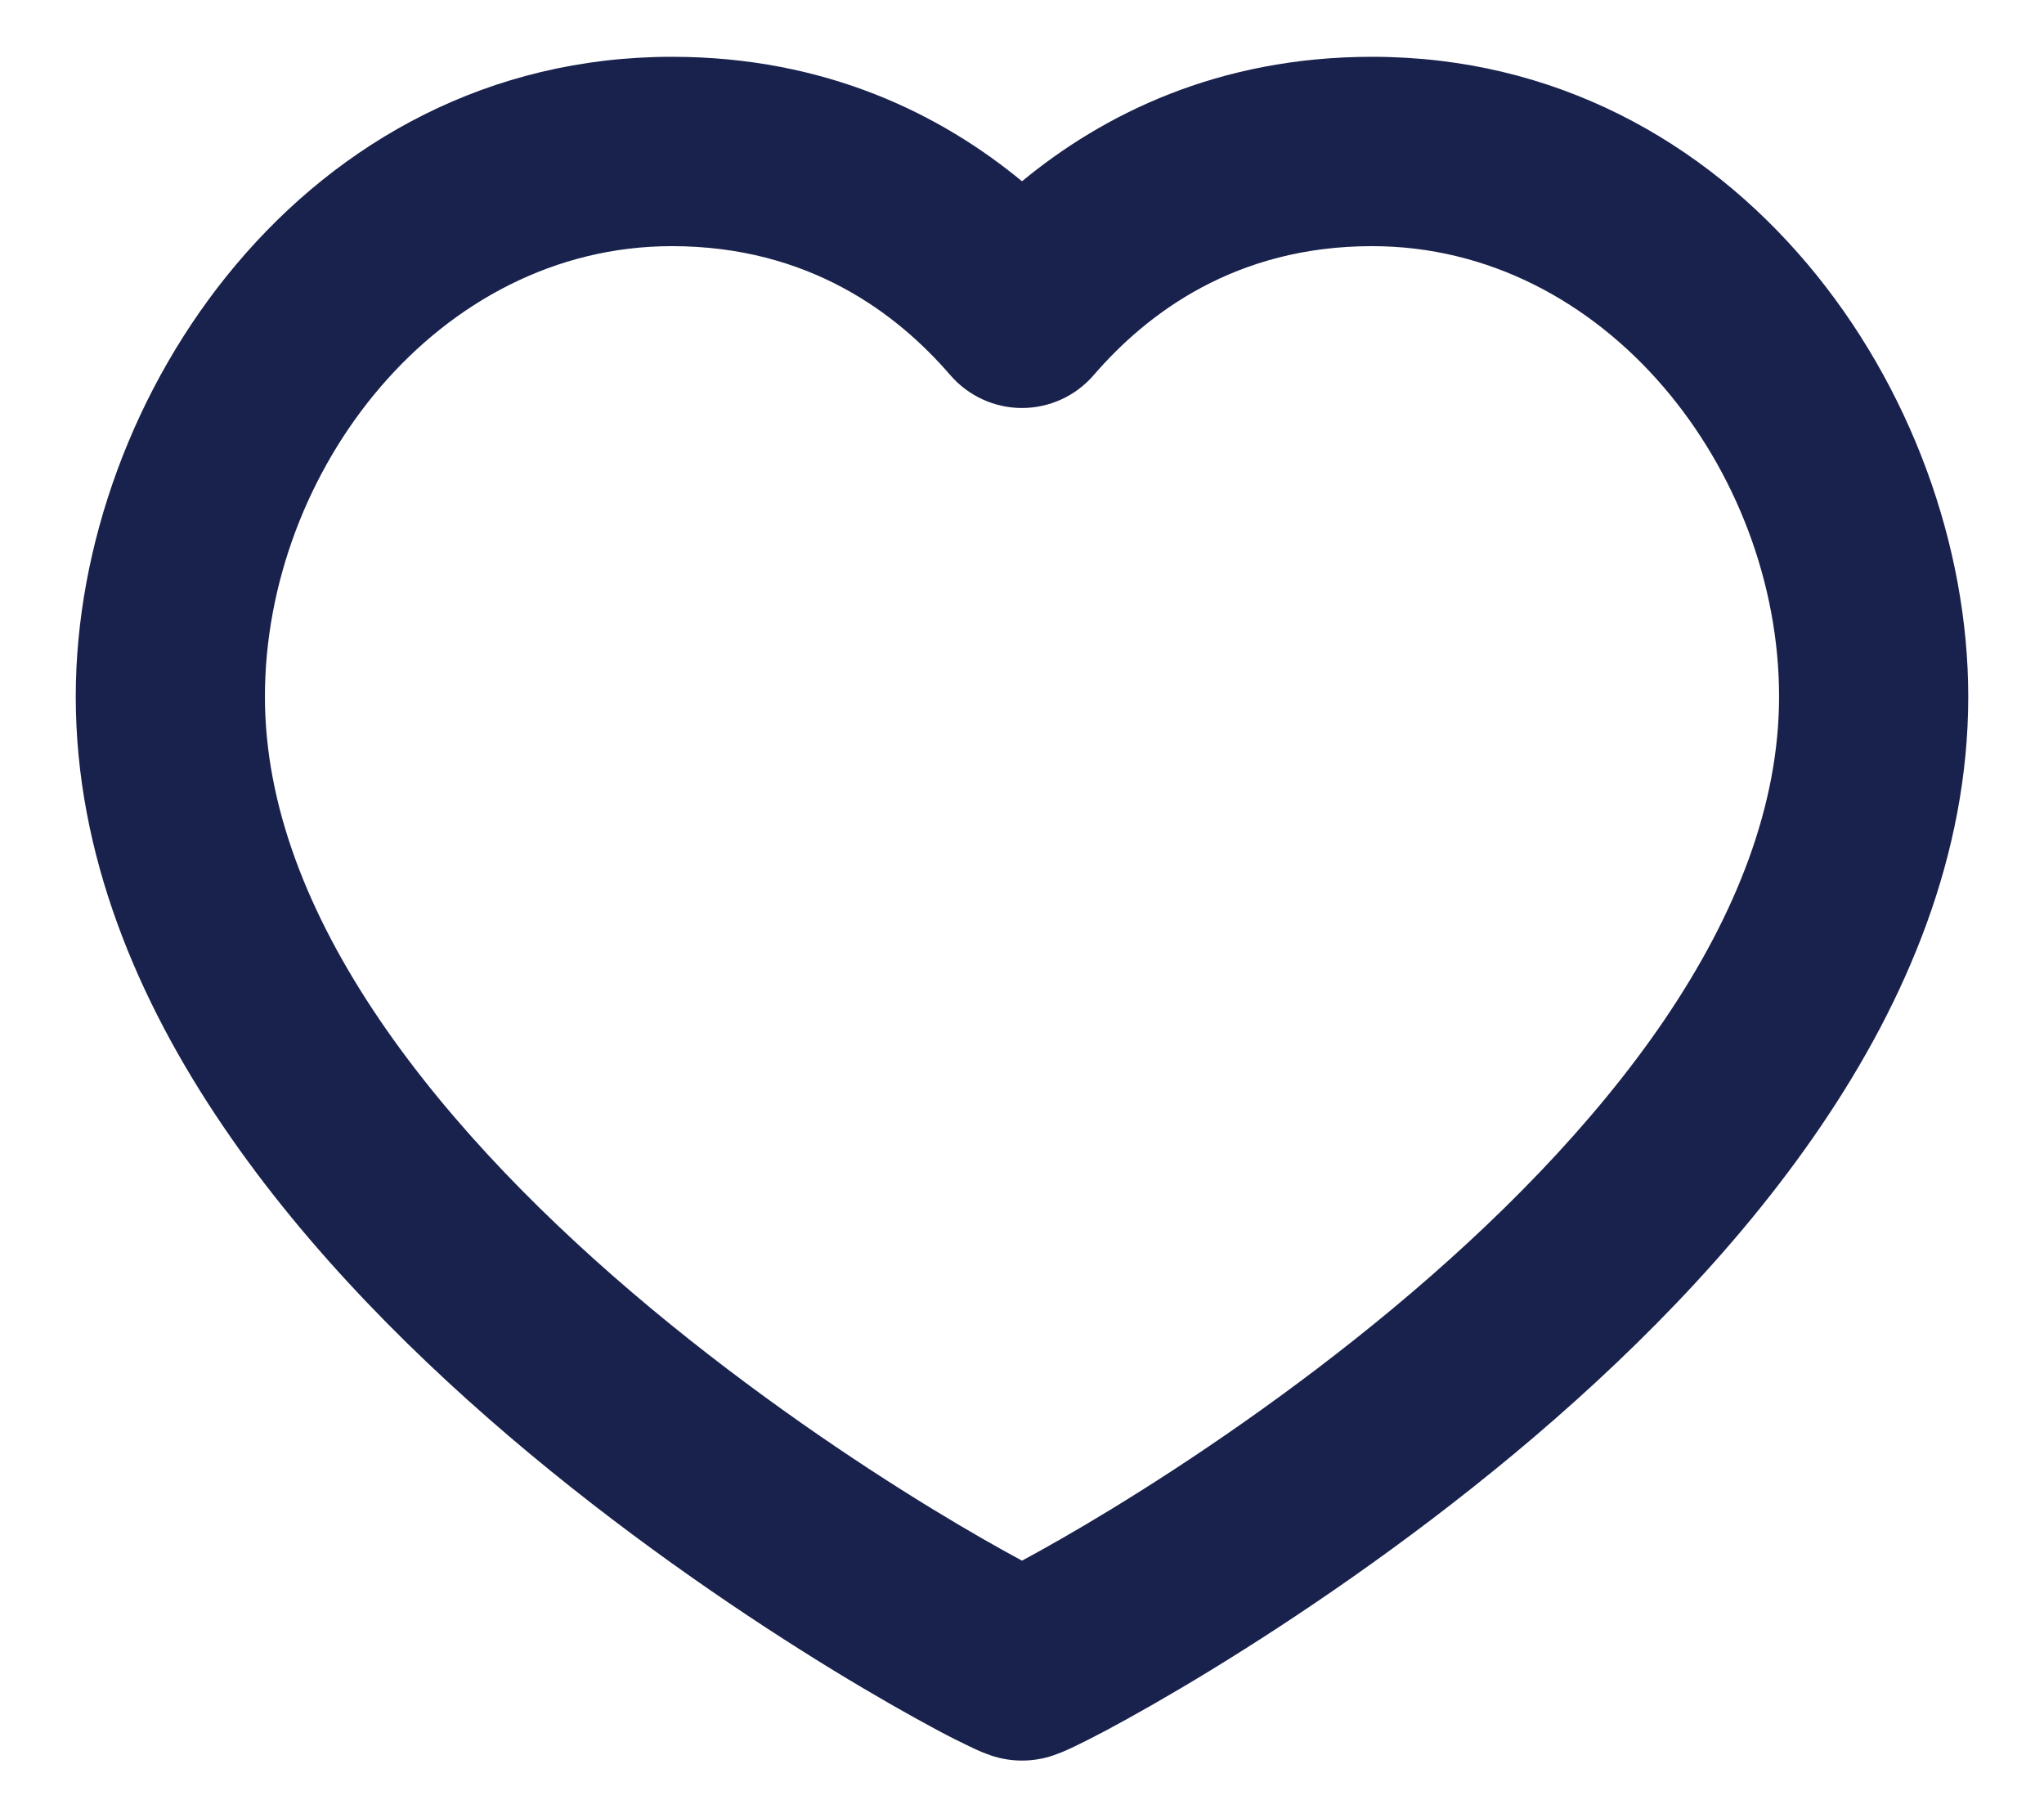
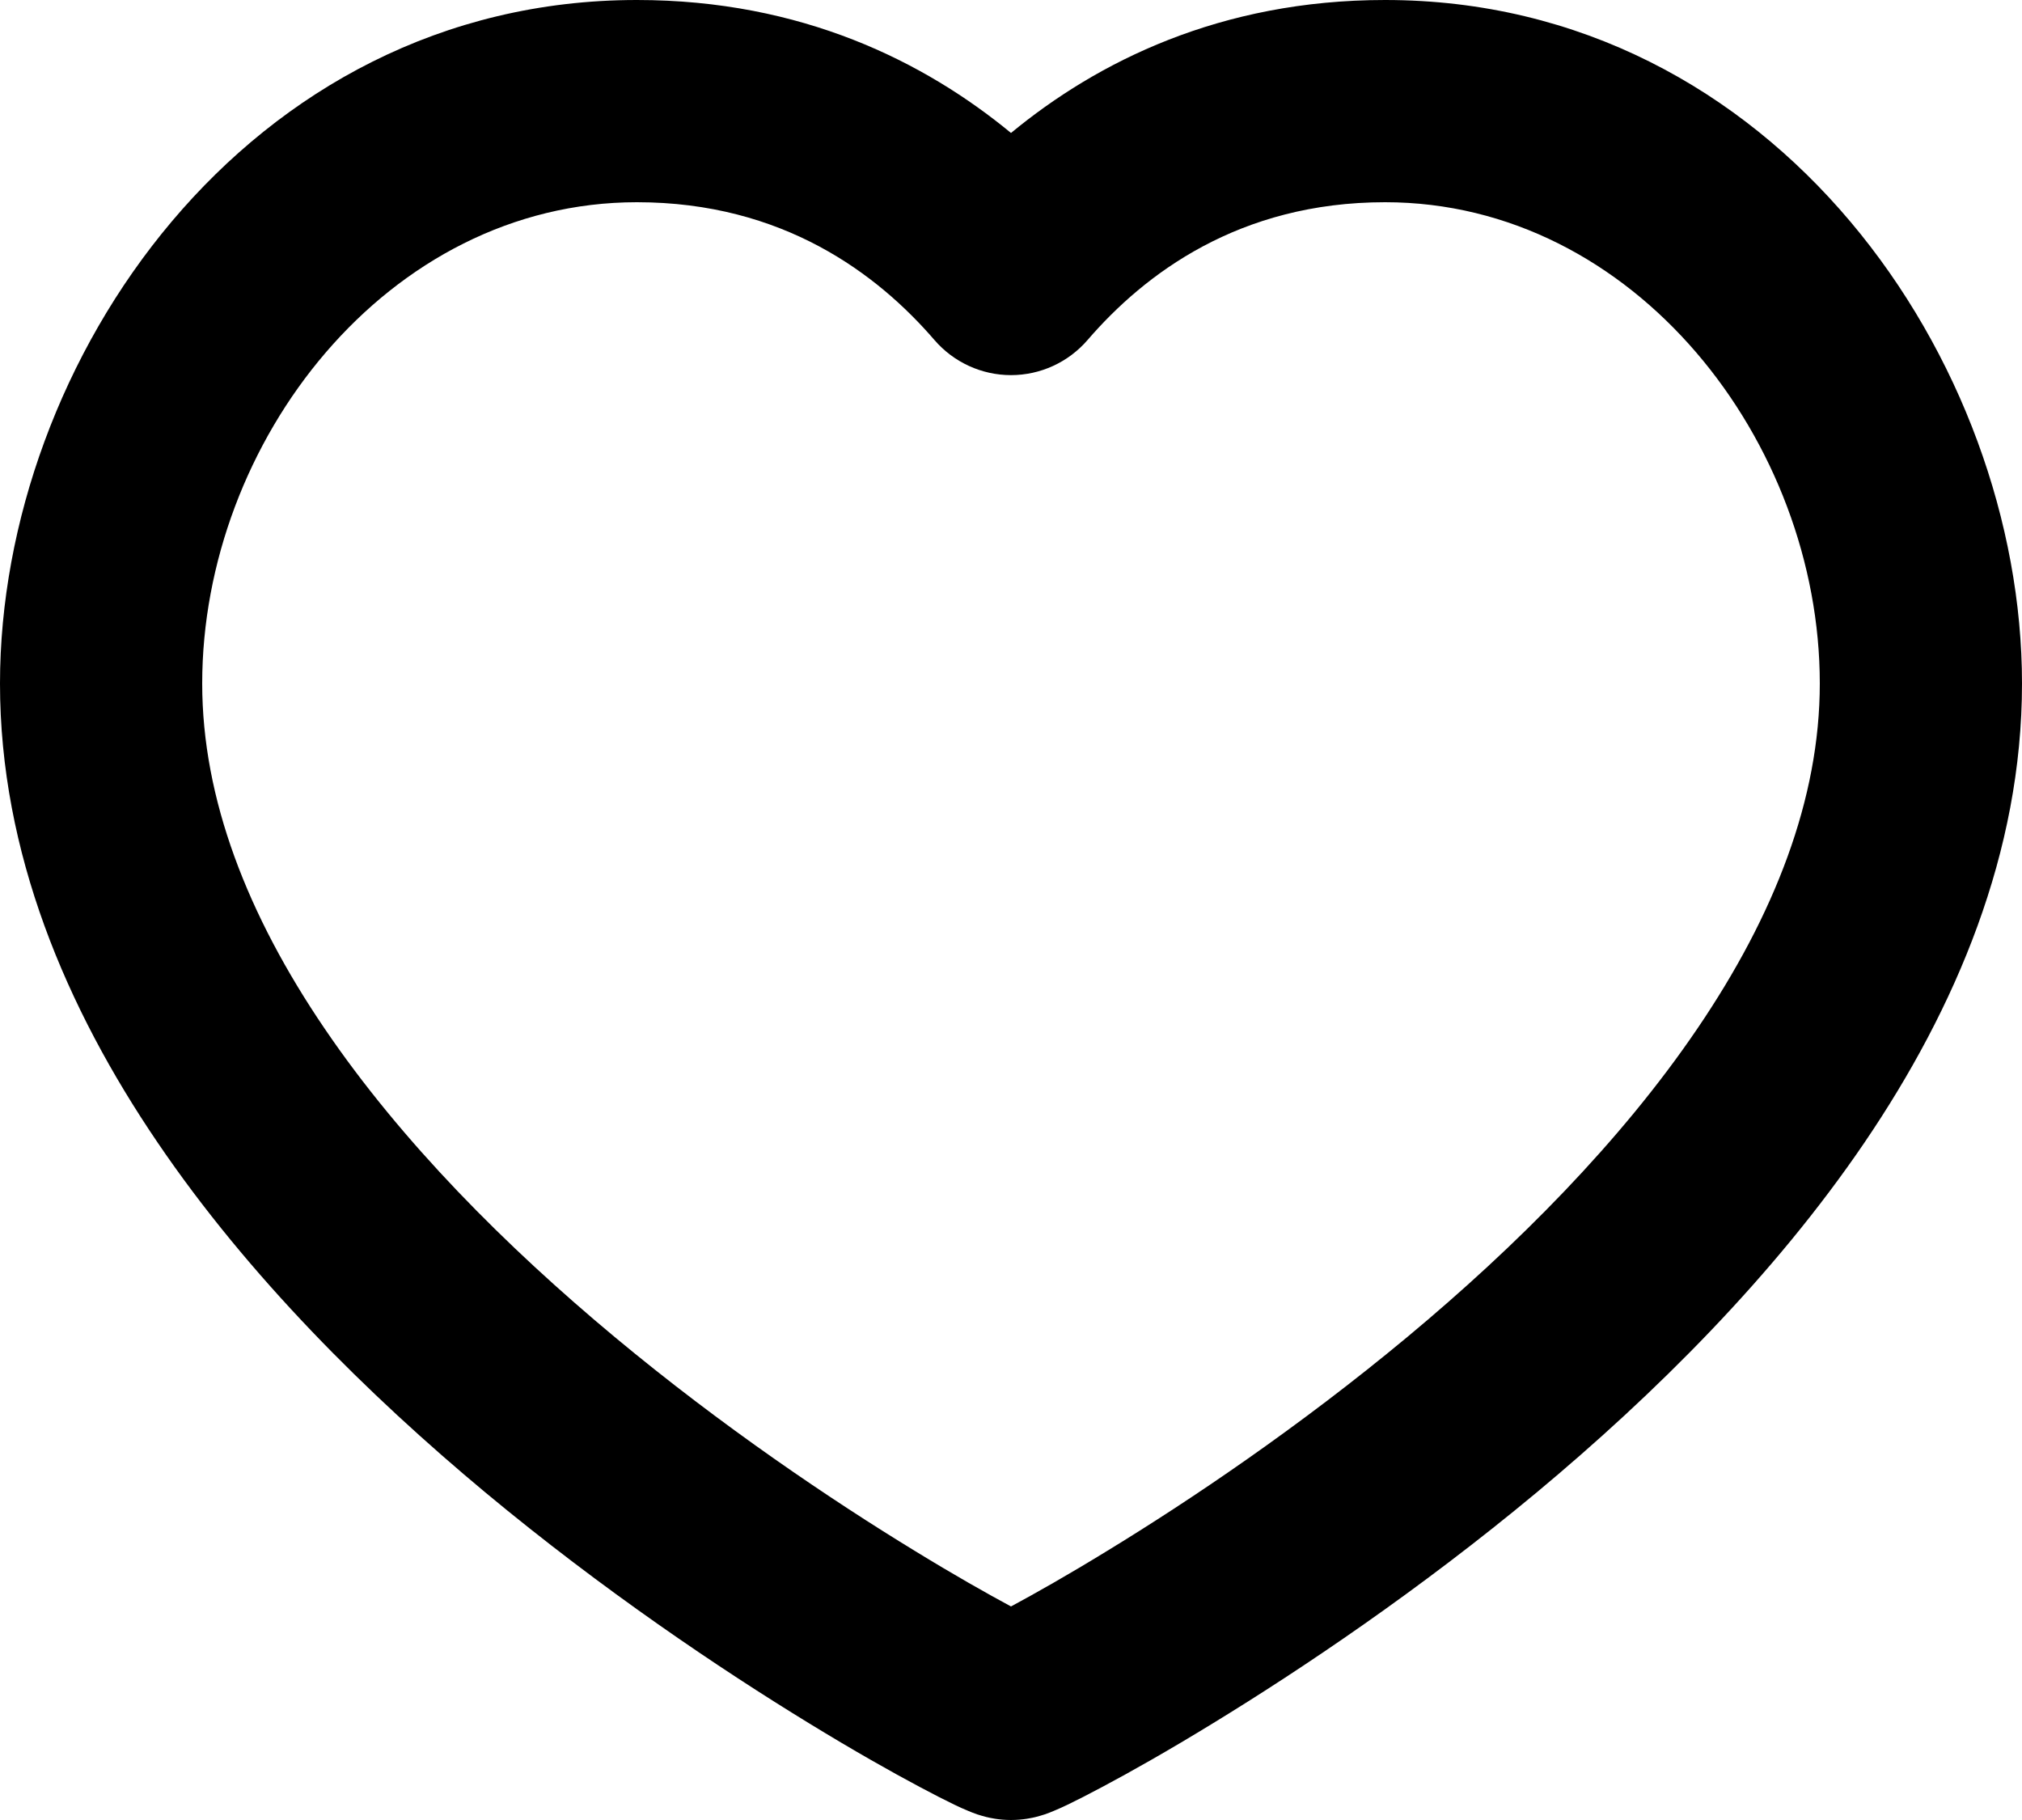
- <svg xmlns="http://www.w3.org/2000/svg" width="18" height="16" viewBox="0 0 18 16" fill="none">
-   <path fill-rule="evenodd" clip-rule="evenodd" d="M5.917 2.167C3.857 2.167 2.333 4.145 2.333 6.133C2.333 7.085 2.708 8.043 3.343 8.978C3.977 9.911 4.839 10.775 5.733 11.519C6.624 12.26 7.522 12.864 8.206 13.282C8.53 13.48 8.803 13.634 9 13.74C9.197 13.634 9.47 13.48 9.794 13.282C10.478 12.864 11.376 12.26 12.267 11.519C13.161 10.775 14.024 9.911 14.658 8.978C15.292 8.043 15.667 7.085 15.667 6.133C15.667 4.145 14.143 2.167 12.083 2.167C10.88 2.167 10.101 2.758 9.631 3.303C9.473 3.486 9.242 3.592 9 3.592C8.758 3.592 8.527 3.486 8.369 3.303C7.899 2.758 7.12 2.167 5.917 2.167ZM0.667 6.133C0.667 3.488 2.693 0.5 5.917 0.5C7.276 0.5 8.29 1.01 9 1.596C9.71 1.01 10.724 0.5 12.083 0.5C15.307 0.5 17.333 3.488 17.333 6.133C17.333 7.527 16.787 8.809 16.036 9.914C15.285 11.021 14.298 11.997 13.333 12.8C12.365 13.605 11.397 14.255 10.663 14.704C10.295 14.929 9.982 15.105 9.753 15.228C9.639 15.289 9.541 15.338 9.466 15.374C9.429 15.392 9.39 15.41 9.353 15.425C9.335 15.432 9.308 15.443 9.276 15.454C9.261 15.459 9.235 15.468 9.202 15.476L9.201 15.476C9.18 15.481 9.102 15.5 9 15.5C8.898 15.5 8.82 15.481 8.799 15.476L8.798 15.476C8.765 15.468 8.739 15.459 8.724 15.454C8.692 15.443 8.665 15.432 8.647 15.425C8.61 15.41 8.571 15.392 8.535 15.374C8.459 15.338 8.361 15.289 8.247 15.228C8.018 15.105 7.705 14.929 7.337 14.704C6.603 14.255 5.635 13.605 4.667 12.8C3.702 11.997 2.715 11.021 1.964 9.914C1.213 8.809 0.667 7.527 0.667 6.133Z" fill="#19224C" />
+ <svg xmlns="http://www.w3.org/2000/svg" width="20" height="18" viewBox="0 0 20 18" fill="none">
+   <path fill-rule="evenodd" clip-rule="evenodd" d="M6.3 2C3.828 2 2 4.374 2 6.76C2 7.902 2.449 9.052 3.211 10.173C3.972 11.294 5.007 12.33 6.08 13.223C7.148 14.112 8.227 14.837 9.048 15.338C9.436 15.576 9.764 15.761 10 15.888C10.236 15.761 10.564 15.576 10.952 15.338C11.773 14.837 12.851 14.112 13.92 13.223C14.993 12.33 16.028 11.294 16.789 10.173C17.551 9.052 18 7.902 18 6.76C18 4.374 16.172 2 13.7 2C12.256 2 11.321 2.709 10.757 3.363C10.567 3.583 10.291 3.71 10 3.71C9.709 3.71 9.433 3.583 9.243 3.363C8.679 2.709 7.744 2 6.3 2ZM0 6.76C0 3.586 2.432 0 6.3 0C7.931 0 9.147 0.612 10 1.315C10.852 0.612 12.069 0 13.7 0C17.568 0 20 3.586 20 6.76C20 8.433 19.344 9.971 18.444 11.297C17.542 12.625 16.357 13.796 15.2 14.76C14.039 15.726 12.877 16.506 11.995 17.045C11.554 17.315 11.178 17.527 10.903 17.673C10.766 17.746 10.649 17.806 10.559 17.849C10.514 17.87 10.468 17.892 10.423 17.91C10.402 17.919 10.37 17.932 10.332 17.945C10.313 17.951 10.281 17.961 10.242 17.971L10.242 17.971C10.216 17.977 10.122 18 10 18C9.878 18 9.783 17.977 9.759 17.971L9.758 17.971C9.719 17.961 9.687 17.951 9.668 17.945C9.63 17.932 9.597 17.919 9.577 17.91C9.532 17.892 9.485 17.87 9.441 17.849C9.351 17.806 9.234 17.746 9.097 17.673C8.822 17.527 8.446 17.315 8.005 17.045C7.123 16.506 5.962 15.726 4.8 14.76C3.643 13.796 2.458 12.625 1.557 11.297C0.656 9.971 0 8.433 0 6.76Z" fill="black" />
</svg>
